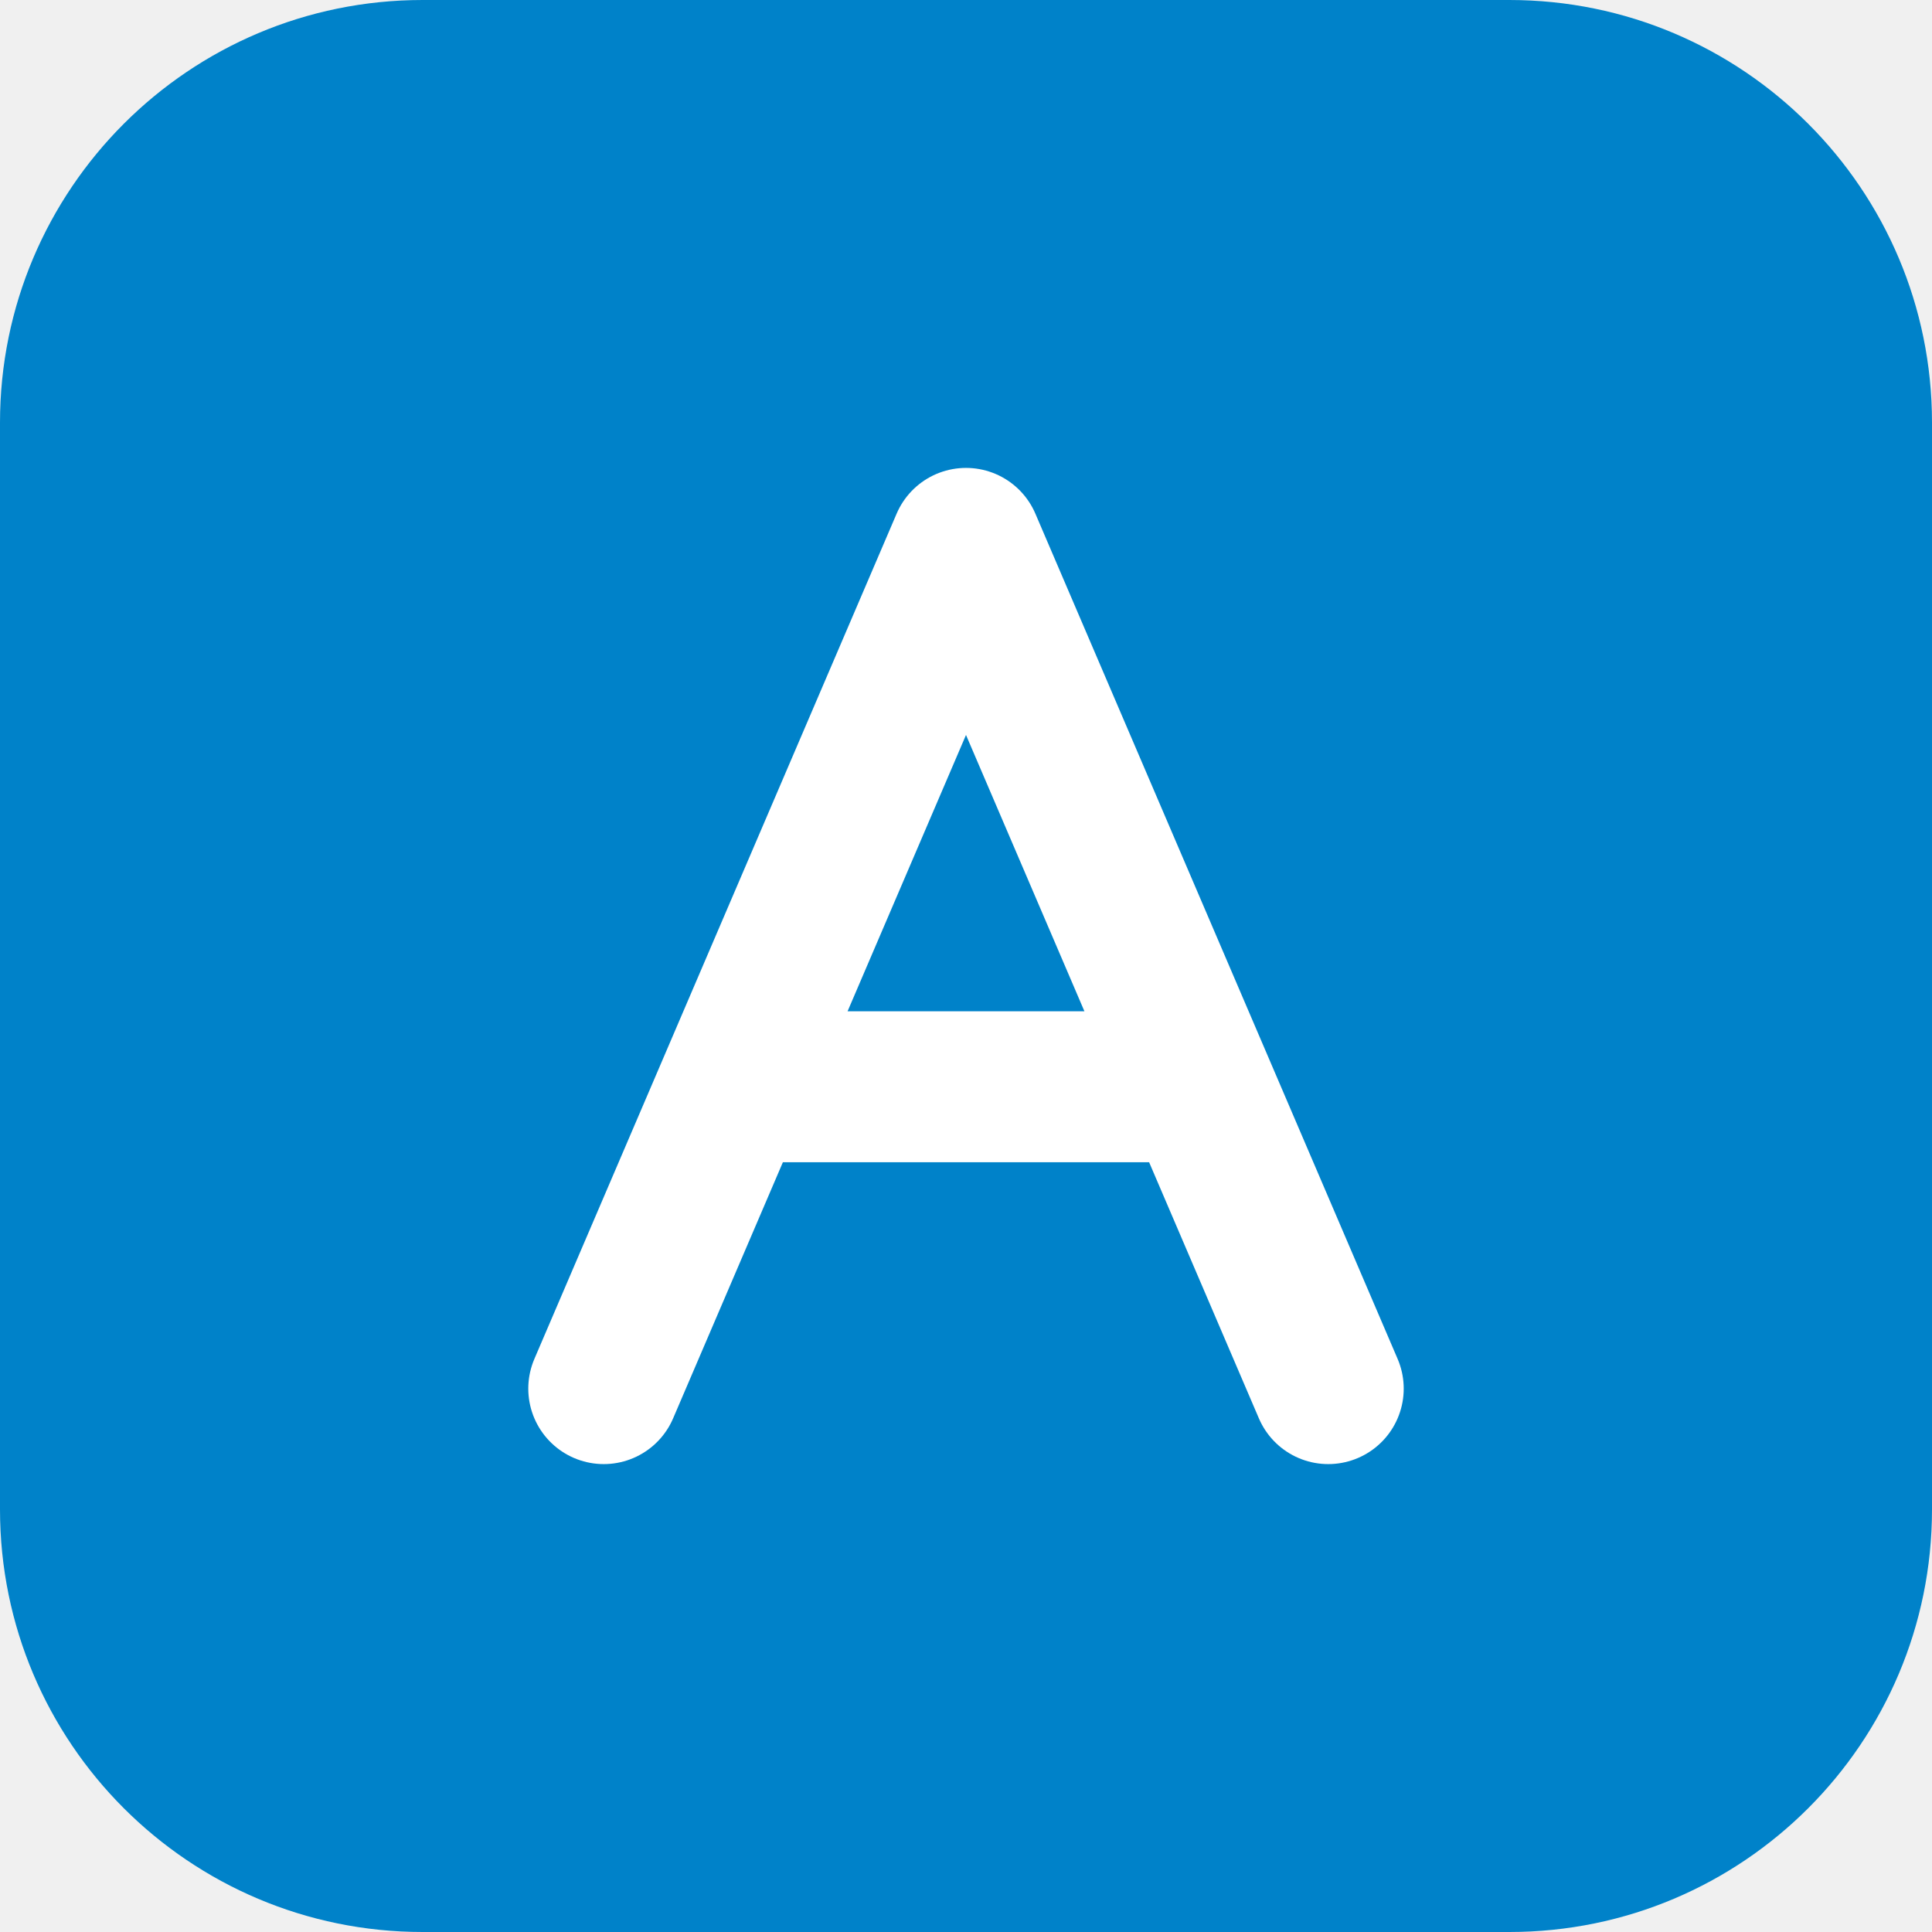
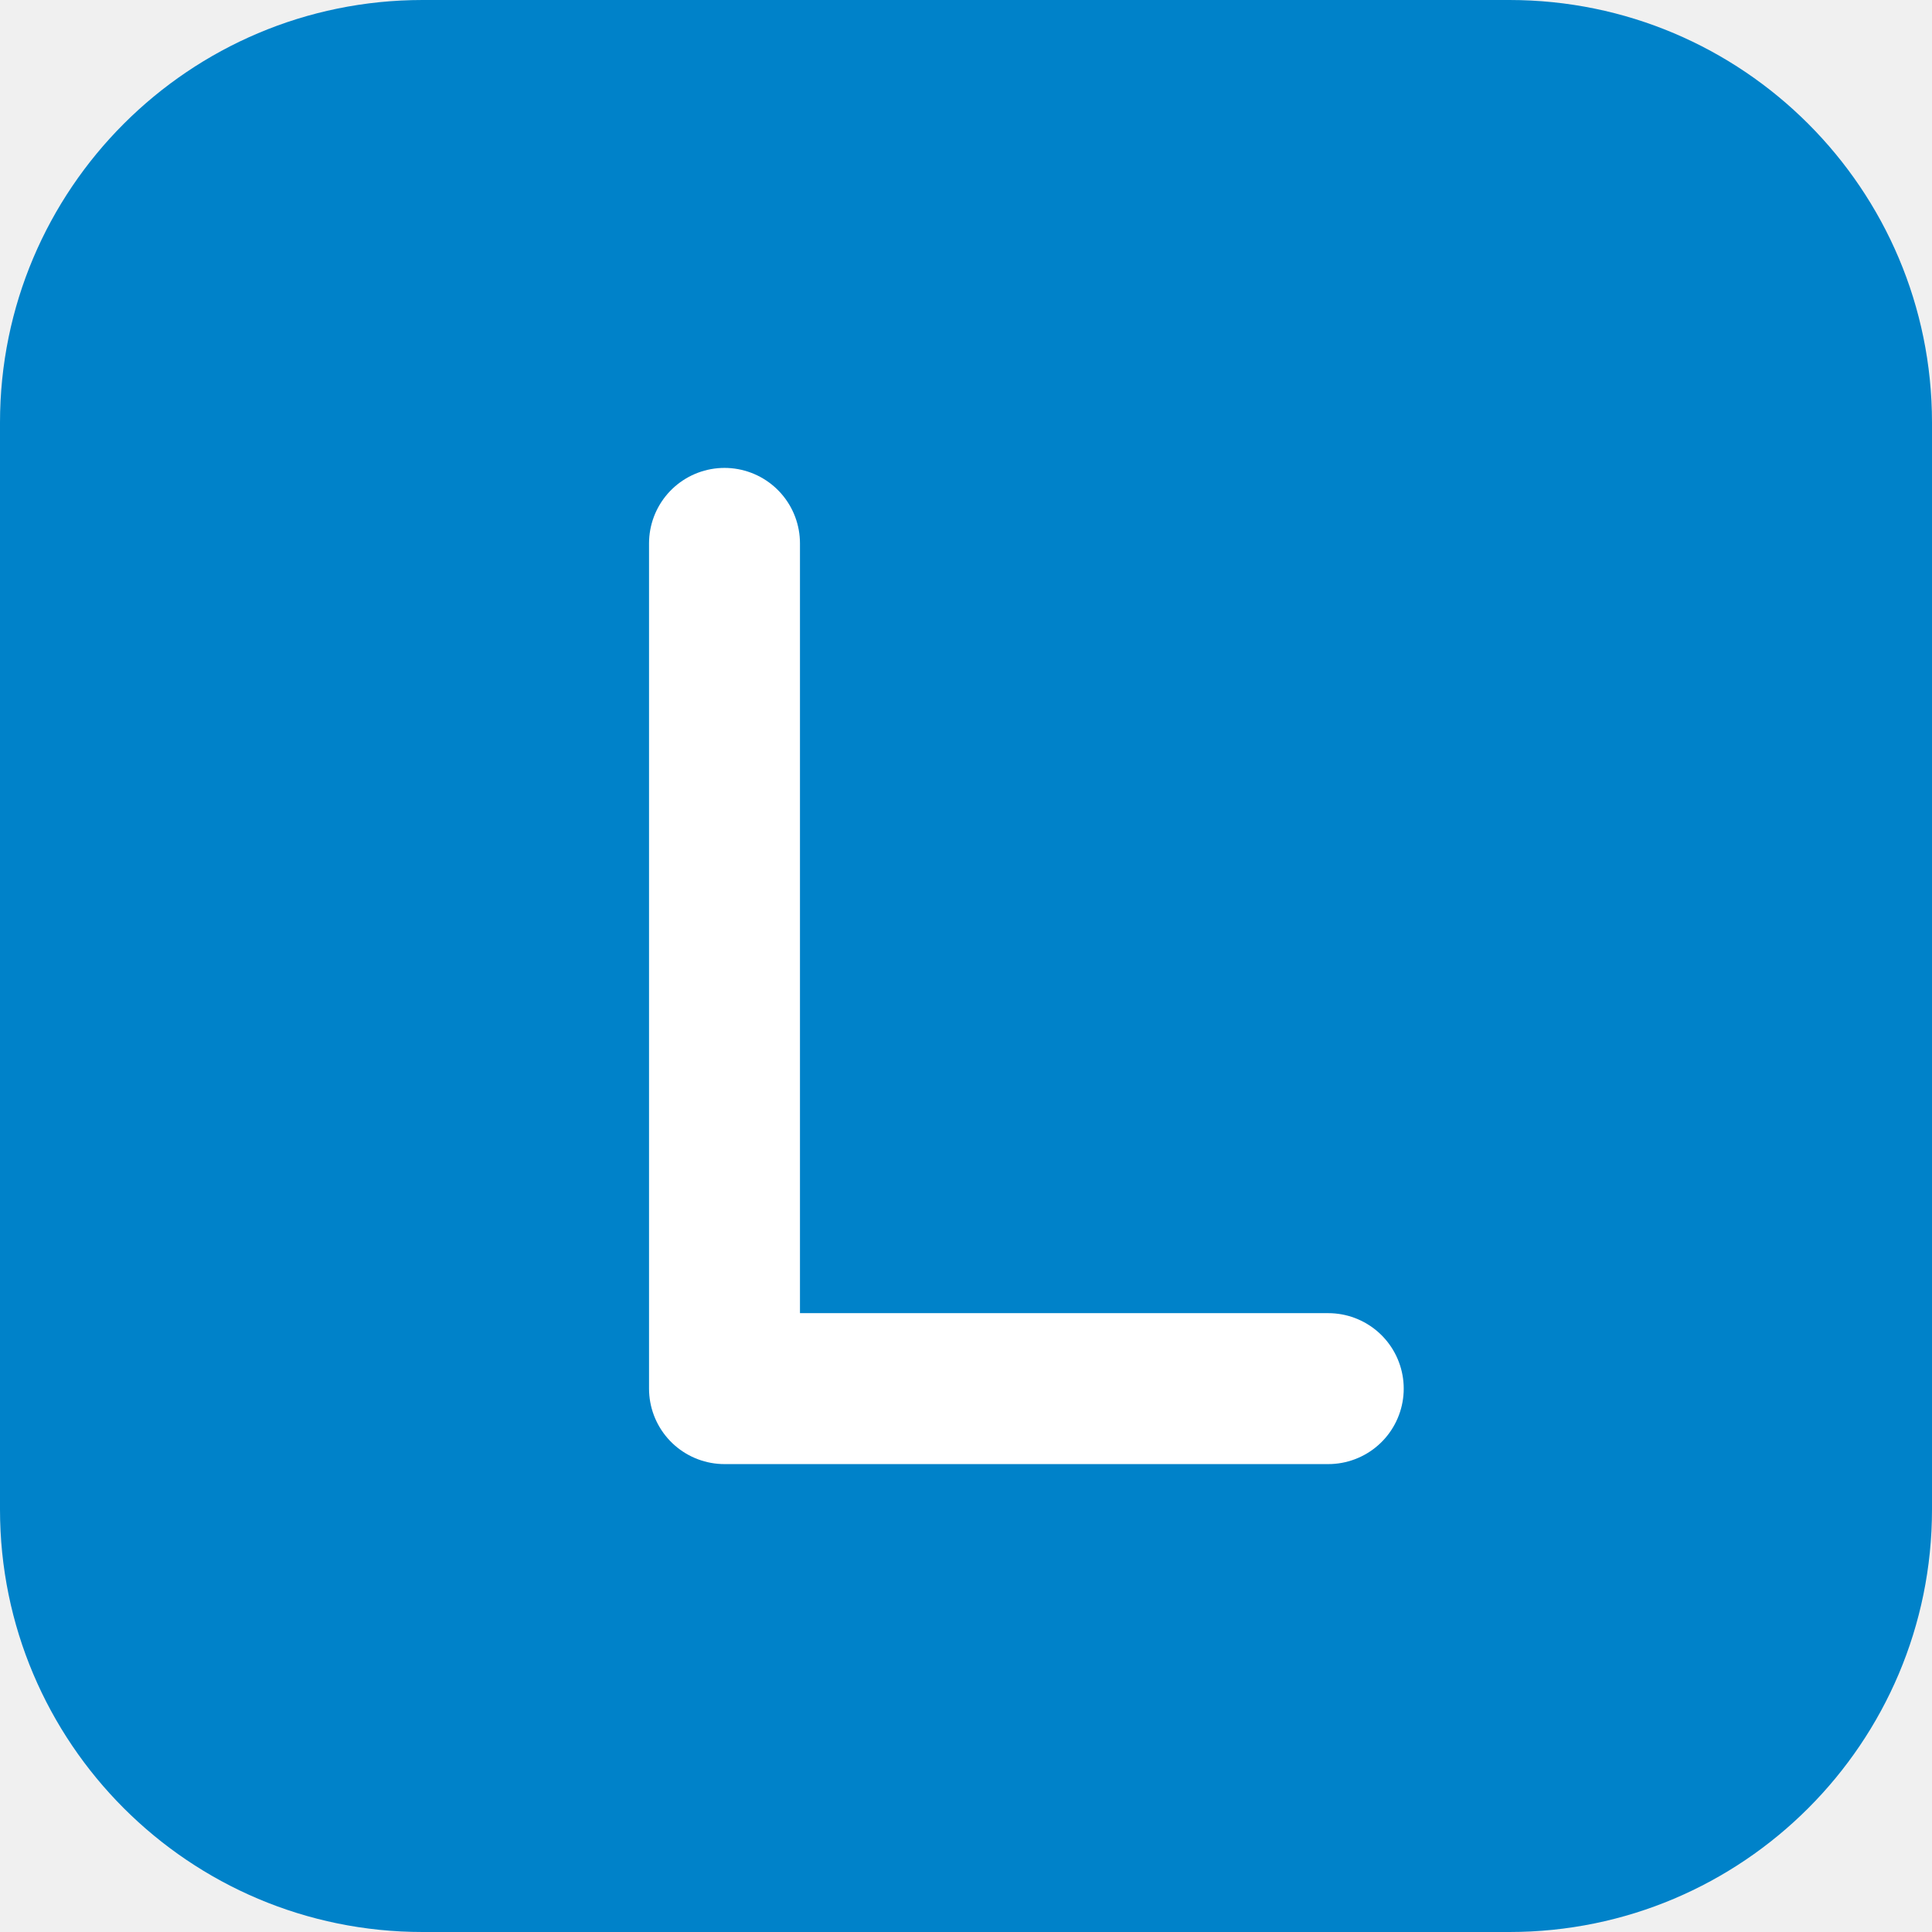
- <svg xmlns="http://www.w3.org/2000/svg" viewBox="0 0 64 64" width="64" height="64" role="img" aria-label="All-in-Wonder">
+ <svg xmlns="http://www.w3.org/2000/svg" viewBox="0 0 64 64" width="64" height="64" role="img" aria-label="Liquid Upstart">
  <rect width="64" height="64" rx="14" fill="#0082c9" />
-   <path d="M20 46 L32 18 L44 46 M25 36 H39" stroke="#fff" stroke-width="5" stroke-linecap="round" stroke-linejoin="round" fill="none" />
+   <path d="M24 18 L24 46 L44 46" stroke="#fff" stroke-width="5" stroke-linecap="round" stroke-linejoin="round" fill="none" />
</svg>
